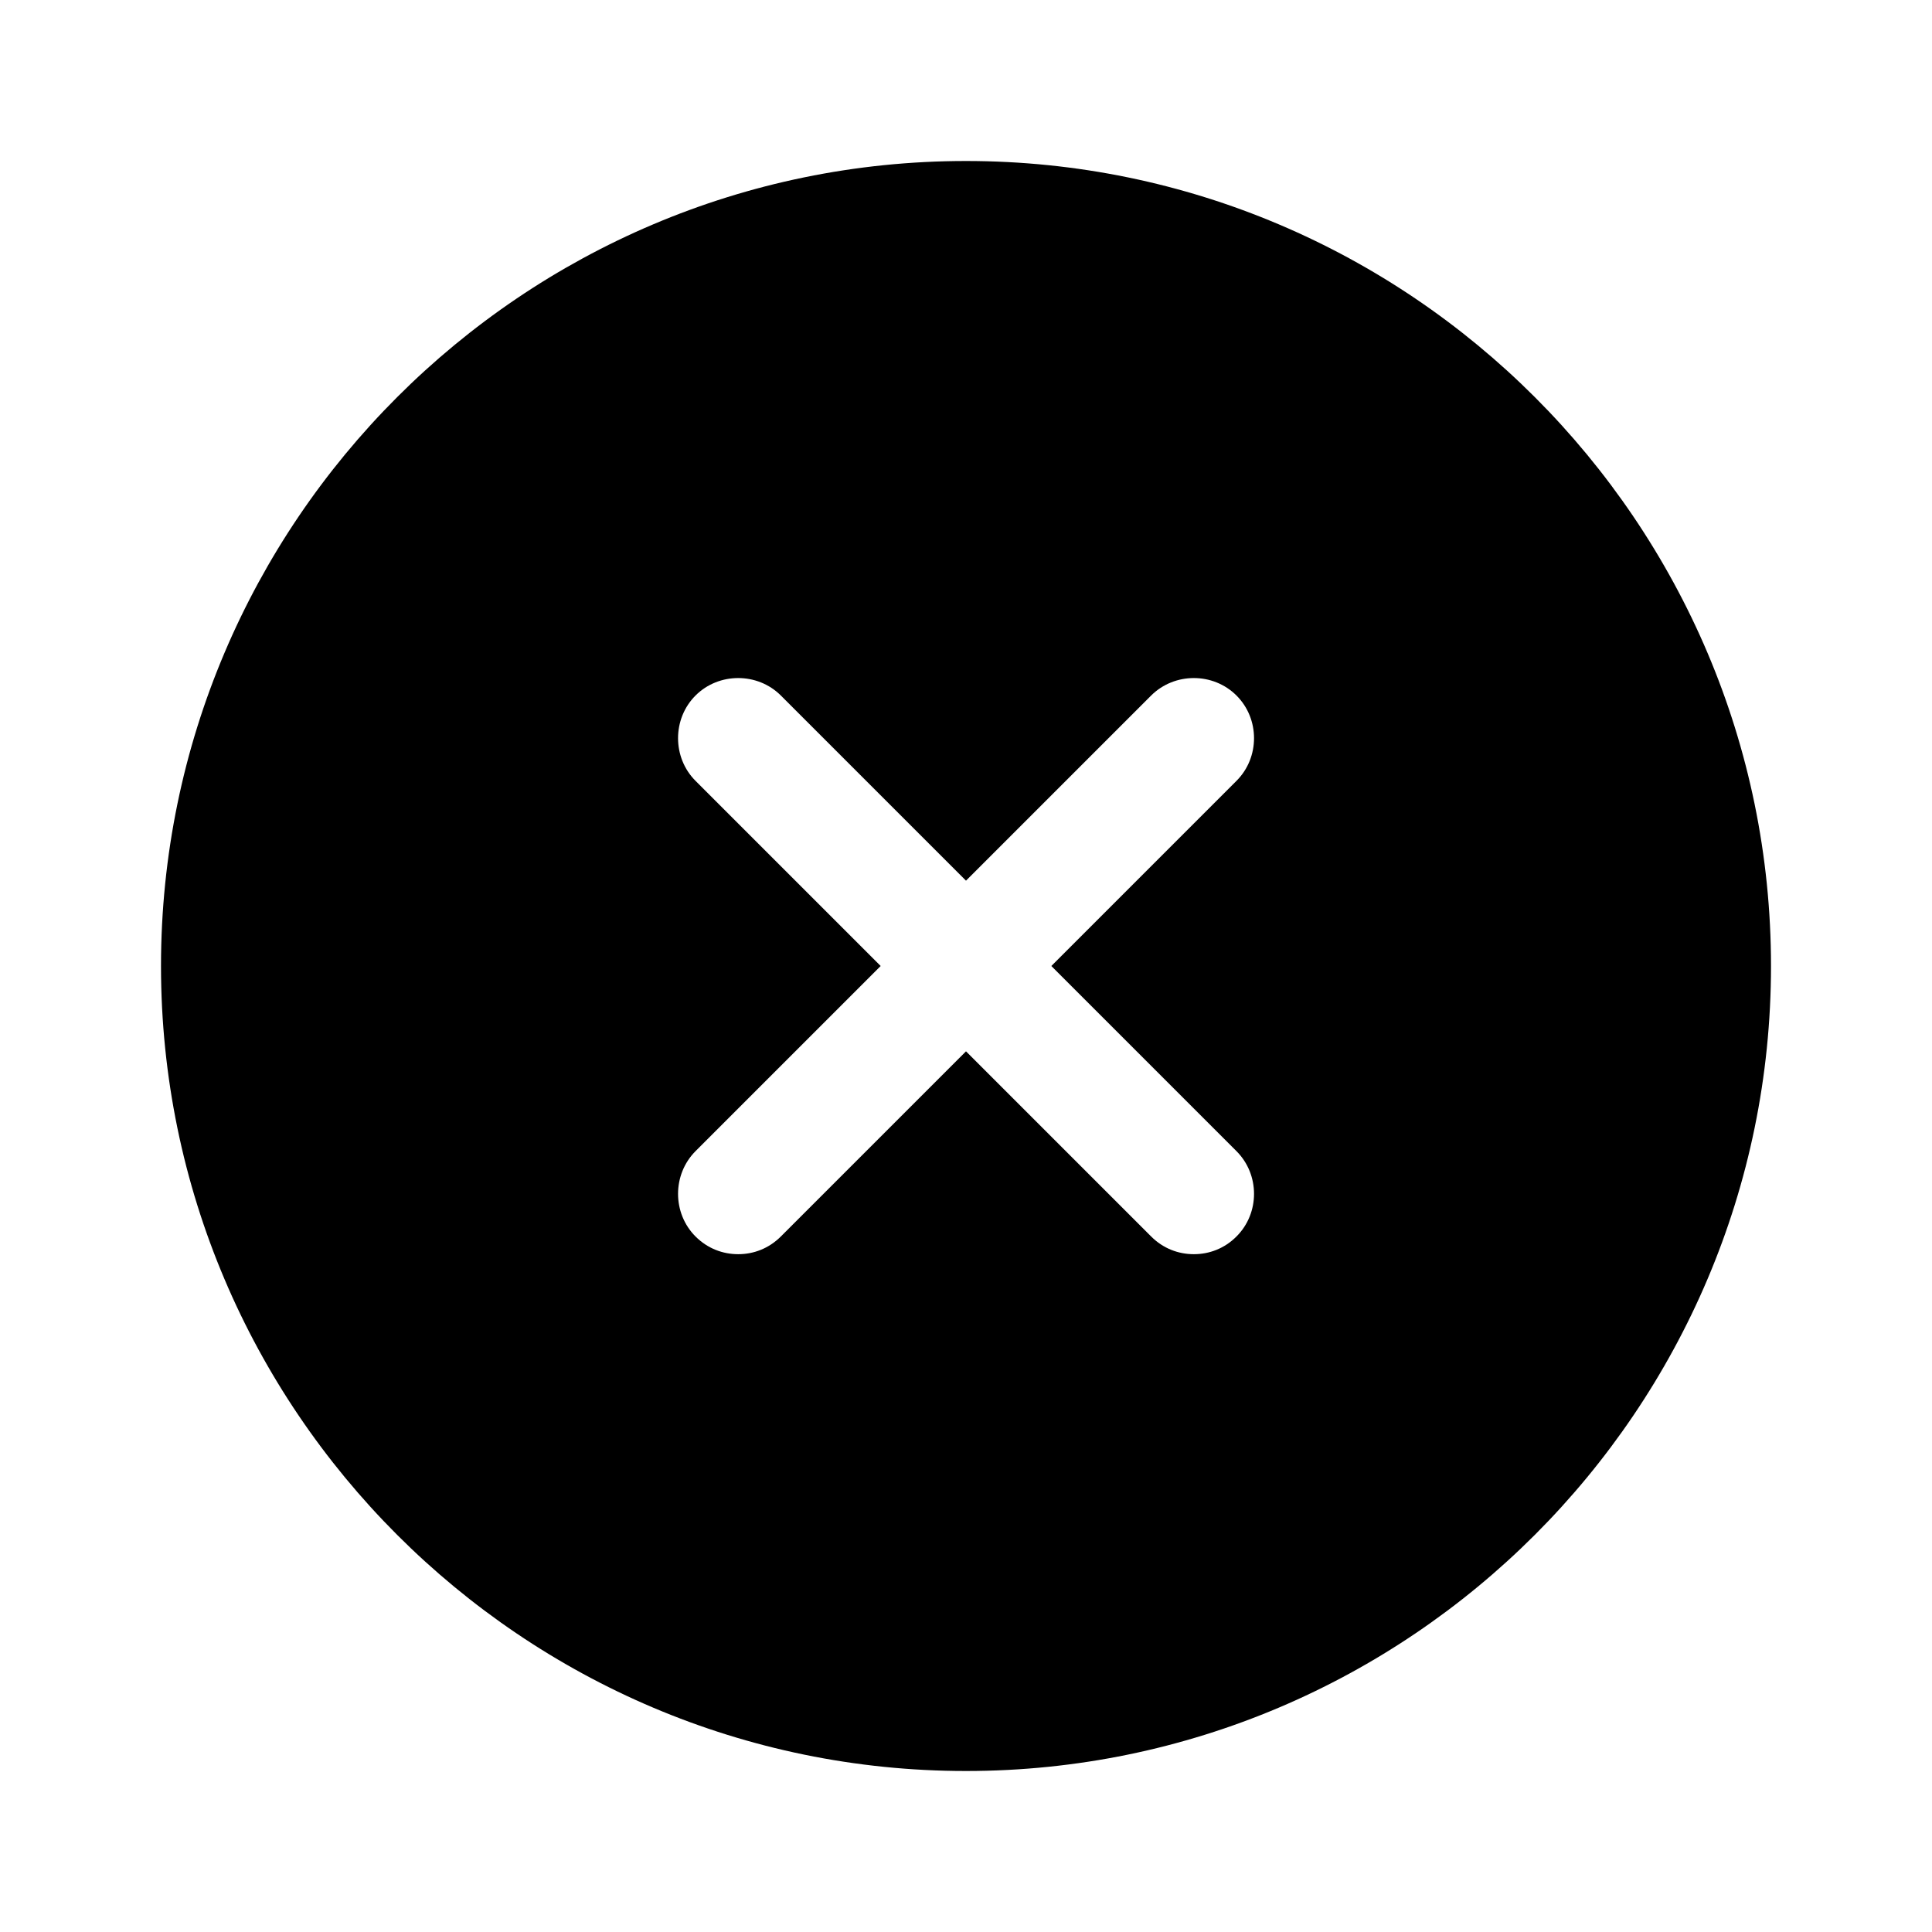
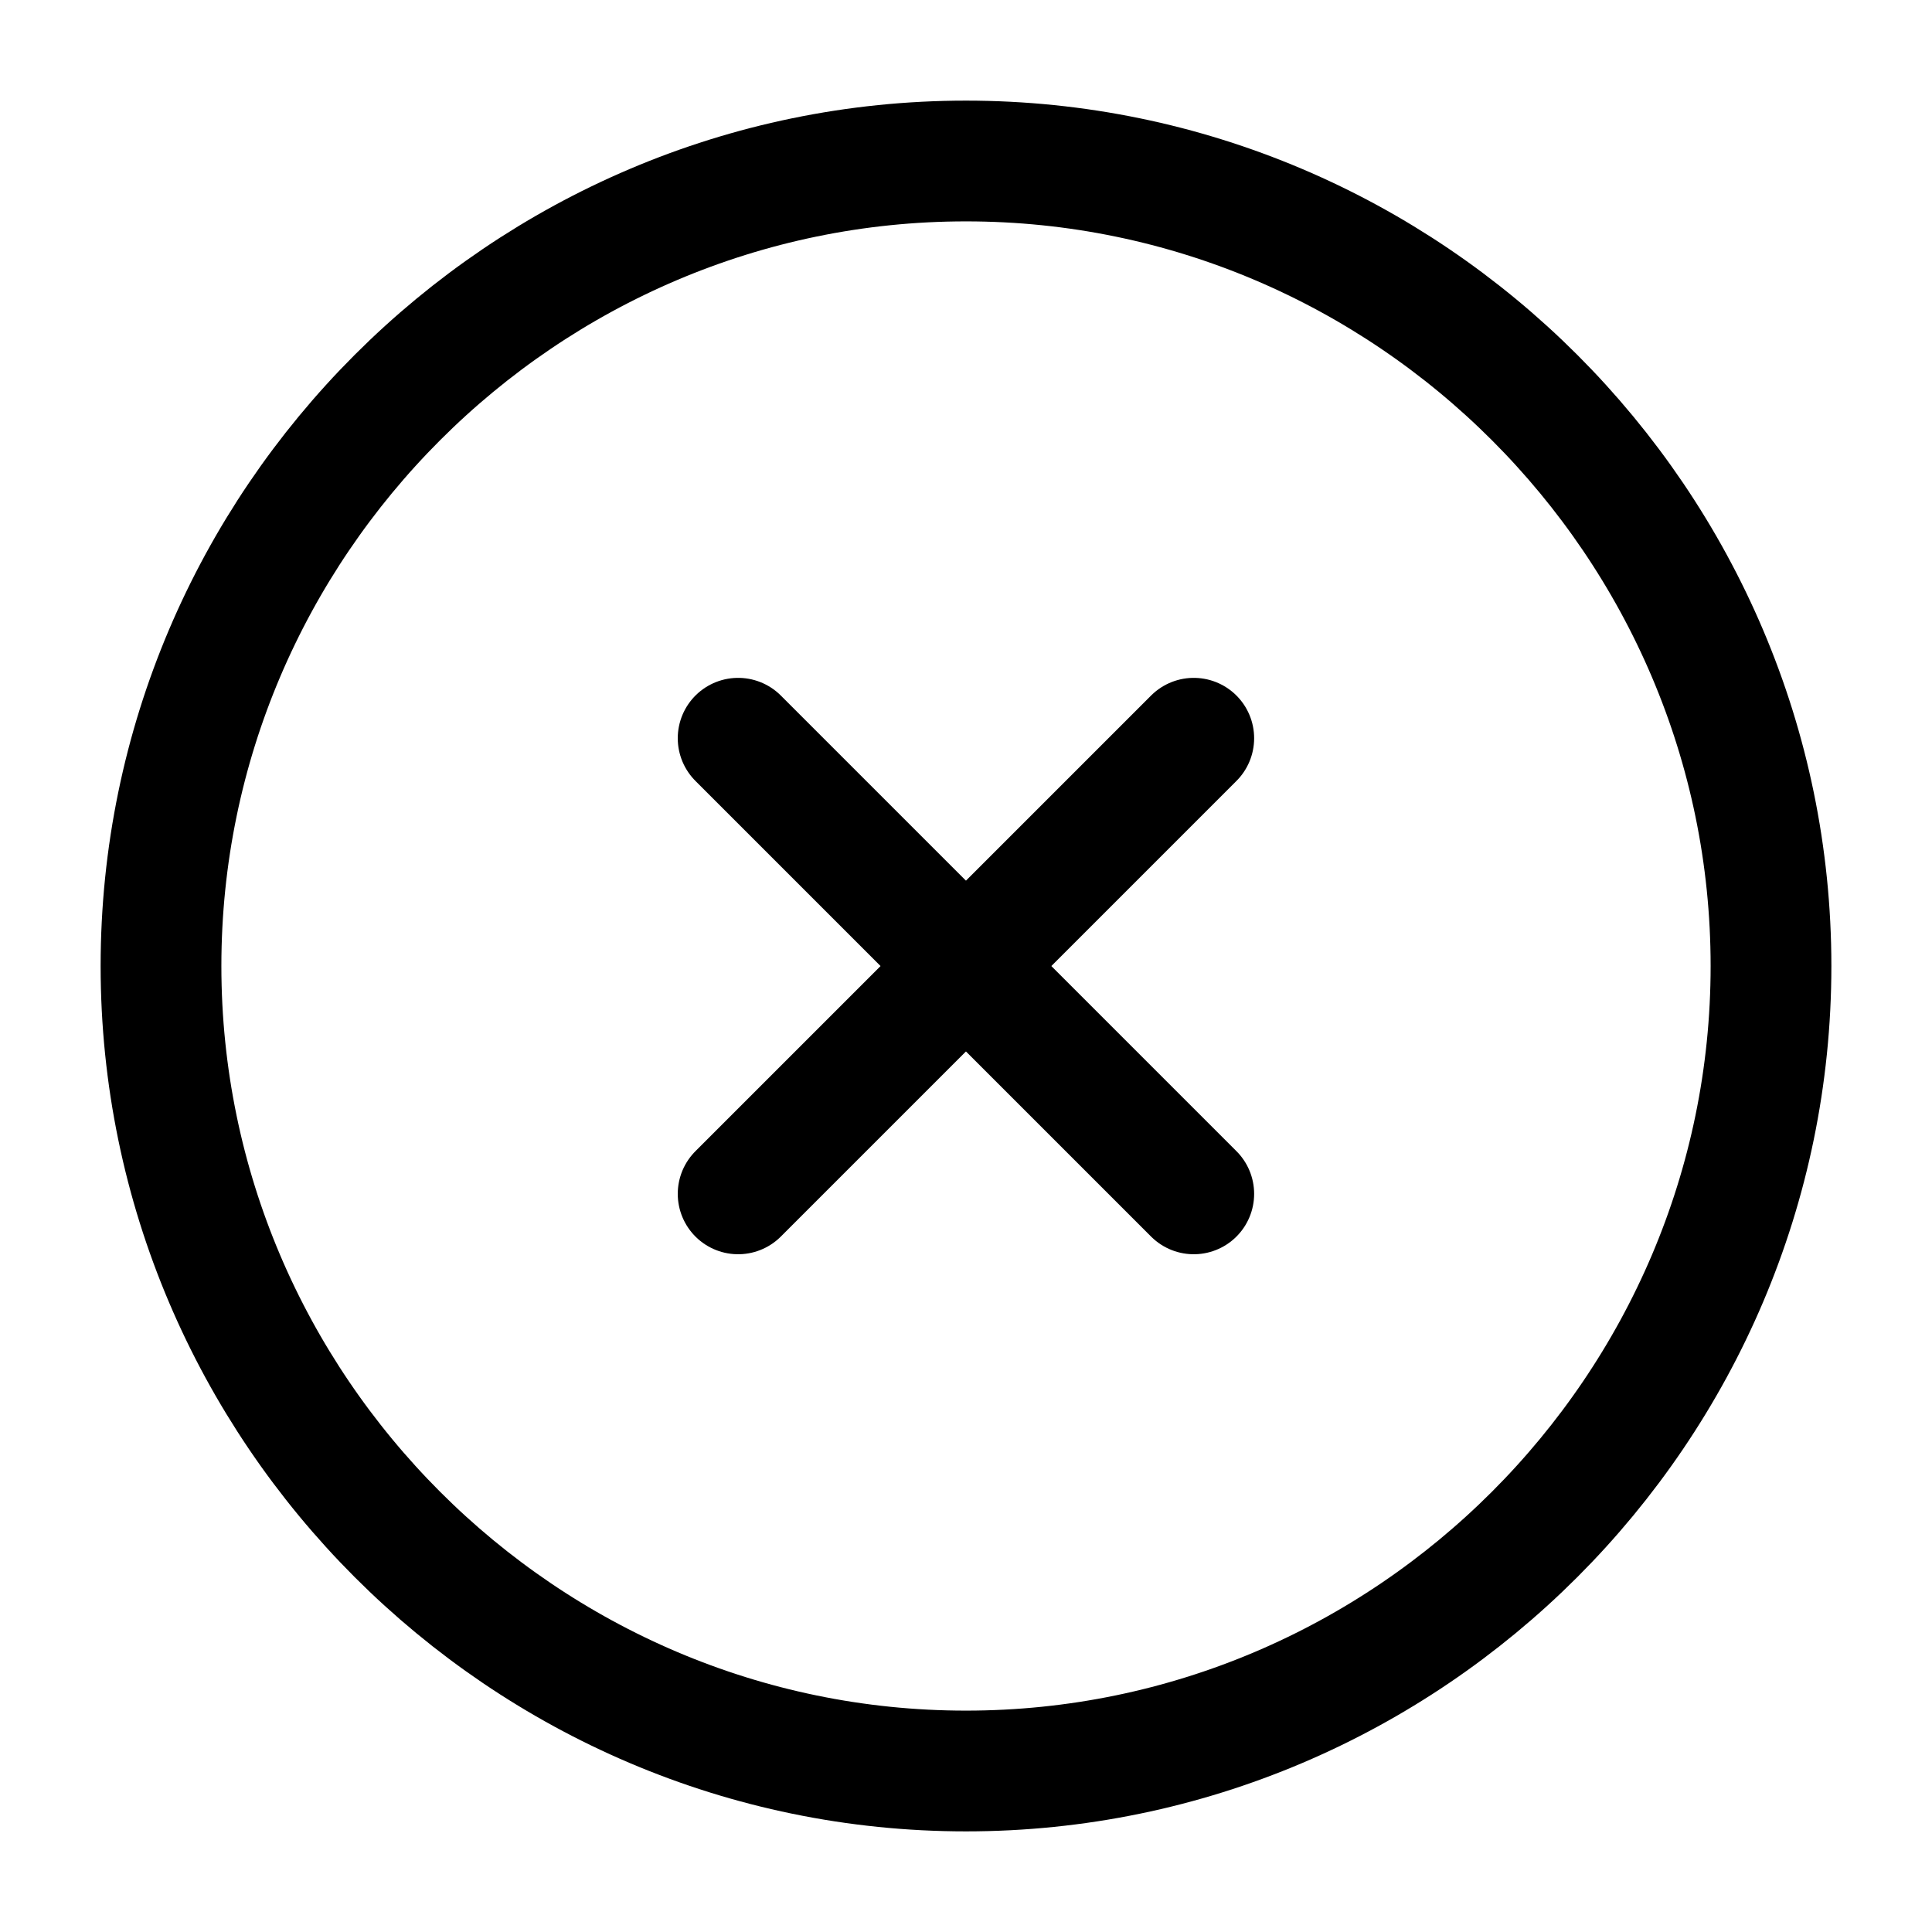
<svg xmlns="http://www.w3.org/2000/svg" width="18" height="18" viewBox="0 0 18 18" fill="none">
-   <path d="M9 1.5C4.867 1.5 1.5 4.867 1.5 9C1.5 13.133 4.867 16.5 9 16.5C13.133 16.5 16.5 13.133 16.5 9C16.5 4.867 13.133 1.5 9 1.5ZM11.52 10.725C11.738 10.943 11.738 11.303 11.52 11.52C11.408 11.633 11.265 11.685 11.123 11.685C10.98 11.685 10.838 11.633 10.725 11.52L9 9.795L7.275 11.52C7.162 11.633 7.02 11.685 6.878 11.685C6.735 11.685 6.593 11.633 6.48 11.52C6.263 11.303 6.263 10.943 6.48 10.725L8.205 9L6.48 7.275C6.263 7.058 6.263 6.697 6.48 6.48C6.697 6.263 7.058 6.263 7.275 6.48L9 8.205L10.725 6.48C10.943 6.263 11.303 6.263 11.52 6.48C11.738 6.697 11.738 7.058 11.52 7.275L9.795 9L11.52 10.725Z" fill="currentColor" />
+   <path d="M9 16.5C13.125 16.5 16.5 13.125 16.5 9C16.5 4.875 13.125 1.5 9 1.5C4.875 1.5 1.5 4.875 1.5 9C1.5 13.125 4.875 16.5 9 16.5Z" stroke="currentColor" stroke-width="1.125" stroke-linecap="round" stroke-linejoin="round" />
+   <path d="M6.877 11.123L11.122 6.878" stroke="currentColor" stroke-width="1.125" stroke-linecap="round" stroke-linejoin="round" />
+   <path d="M11.122 11.123L6.877 6.878" stroke="currentColor" stroke-width="1.125" stroke-linecap="round" stroke-linejoin="round" />
</svg>
